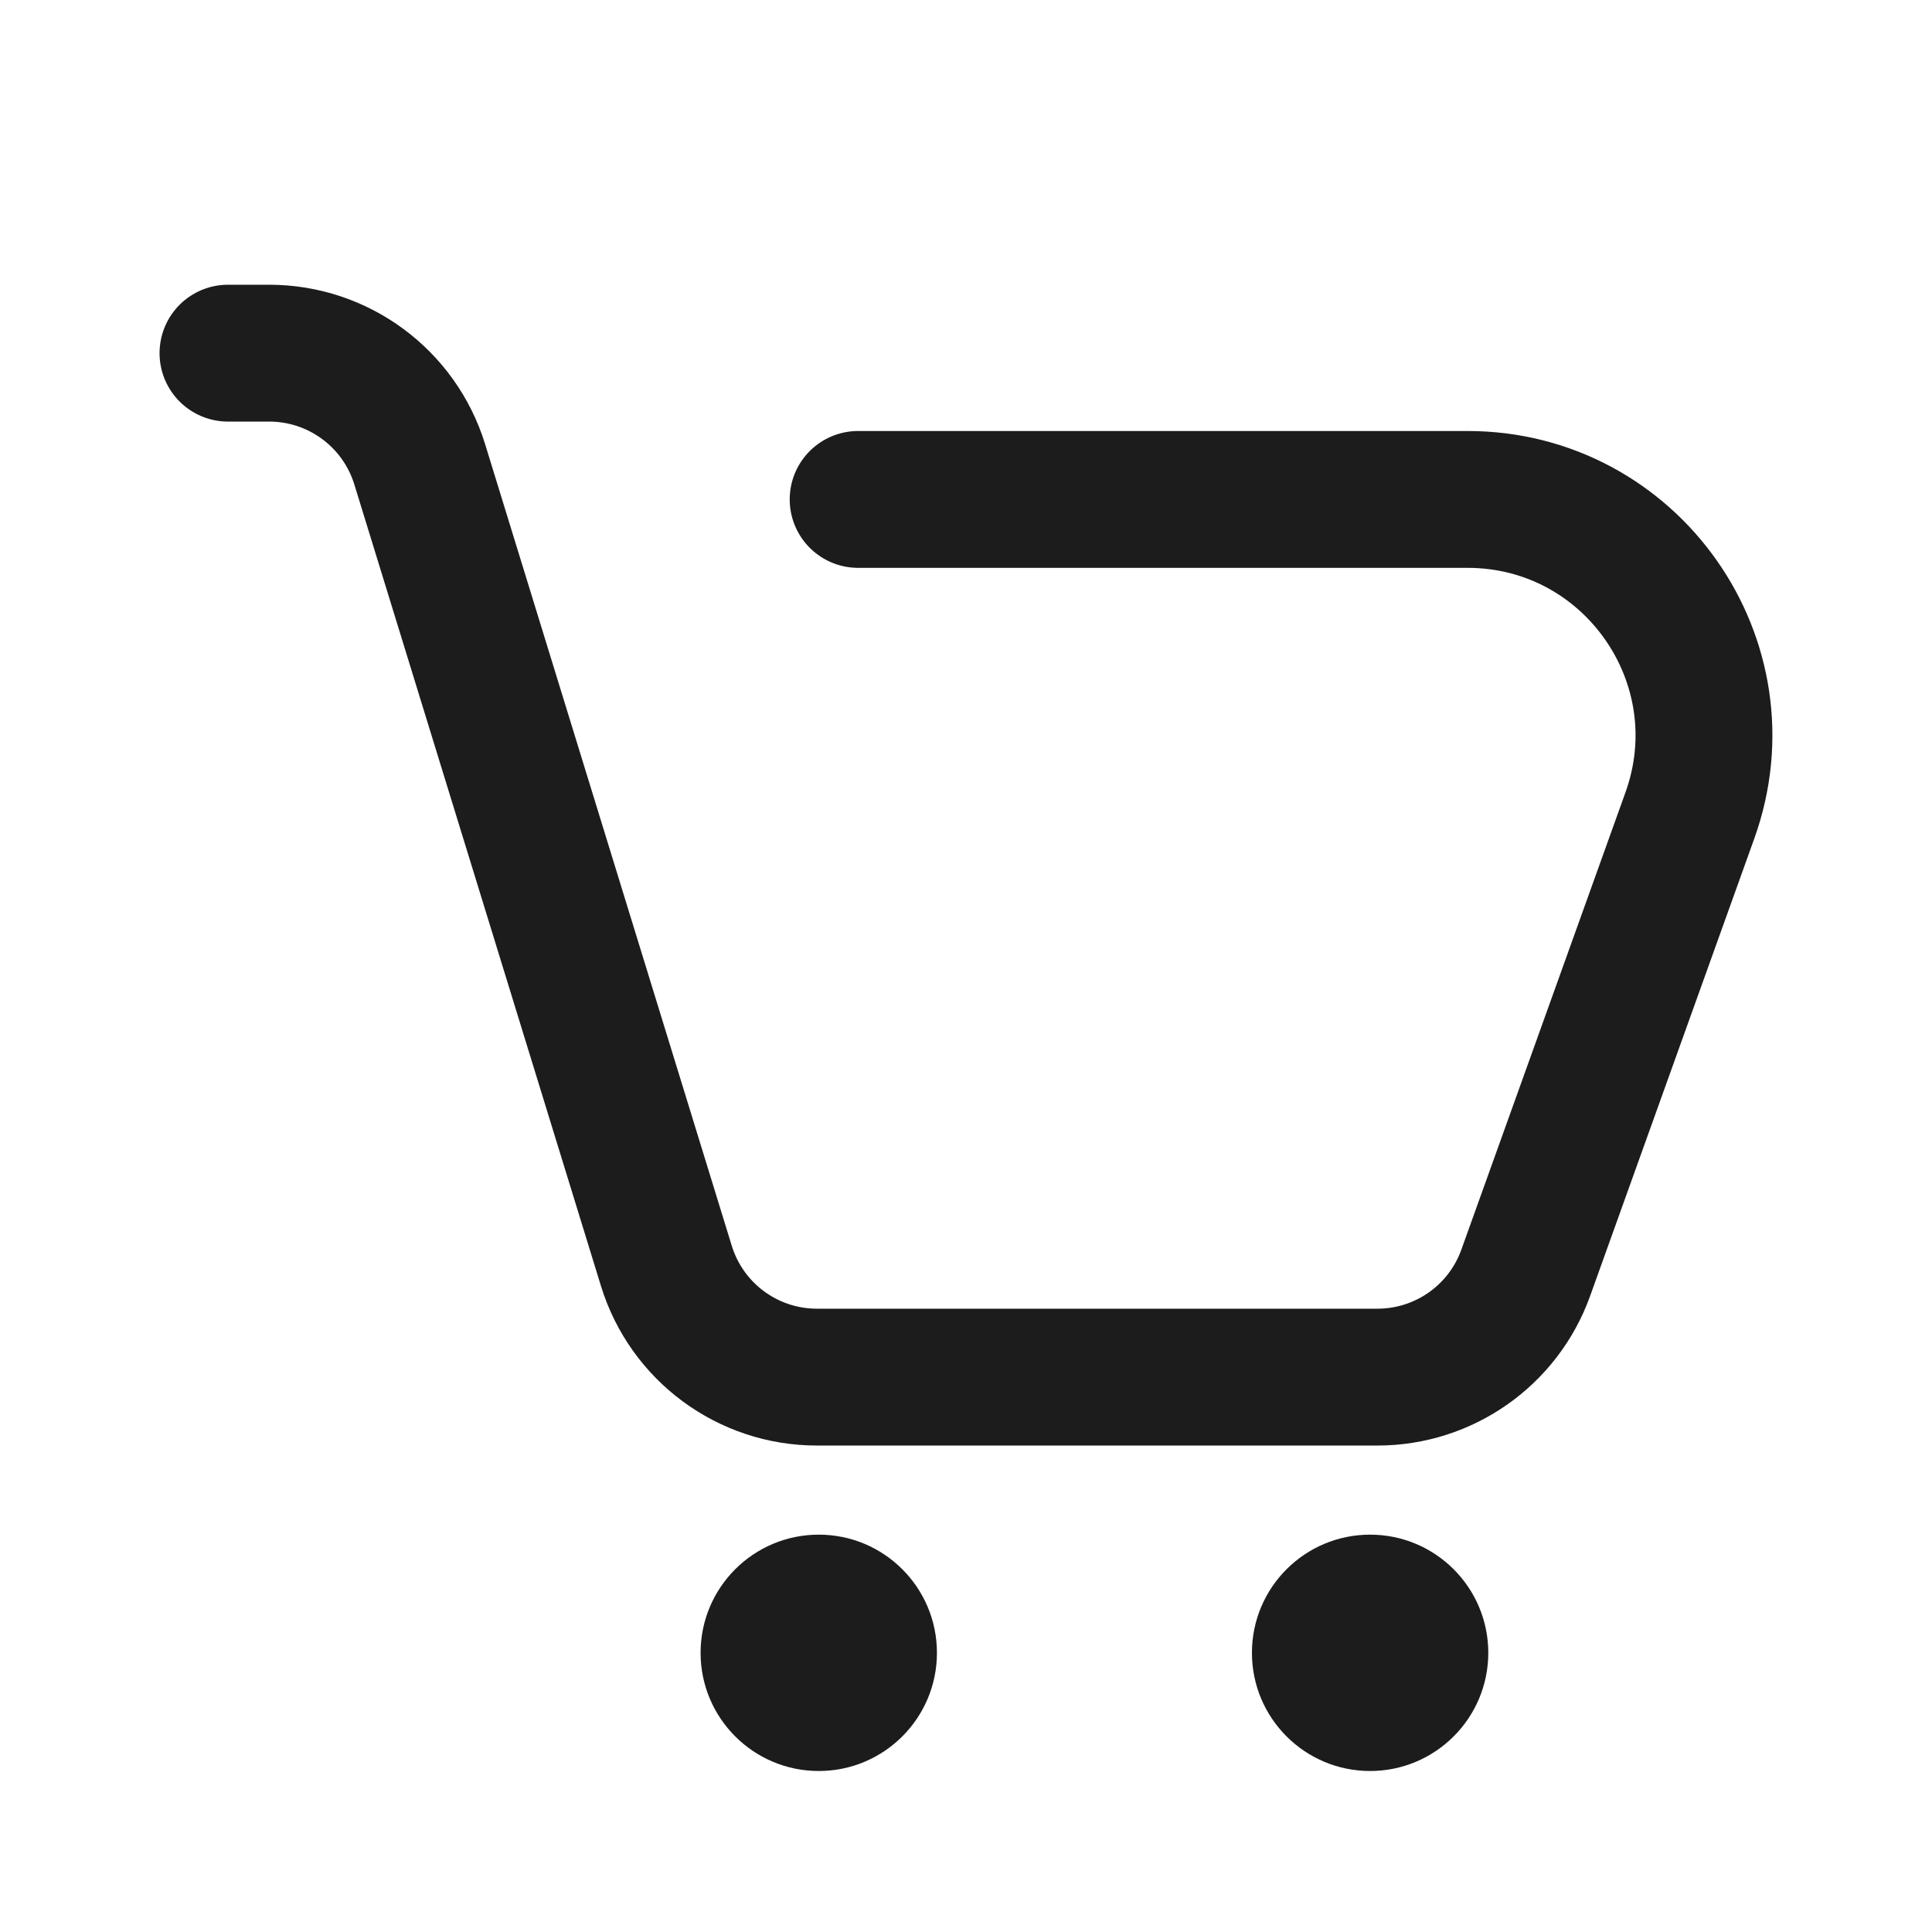
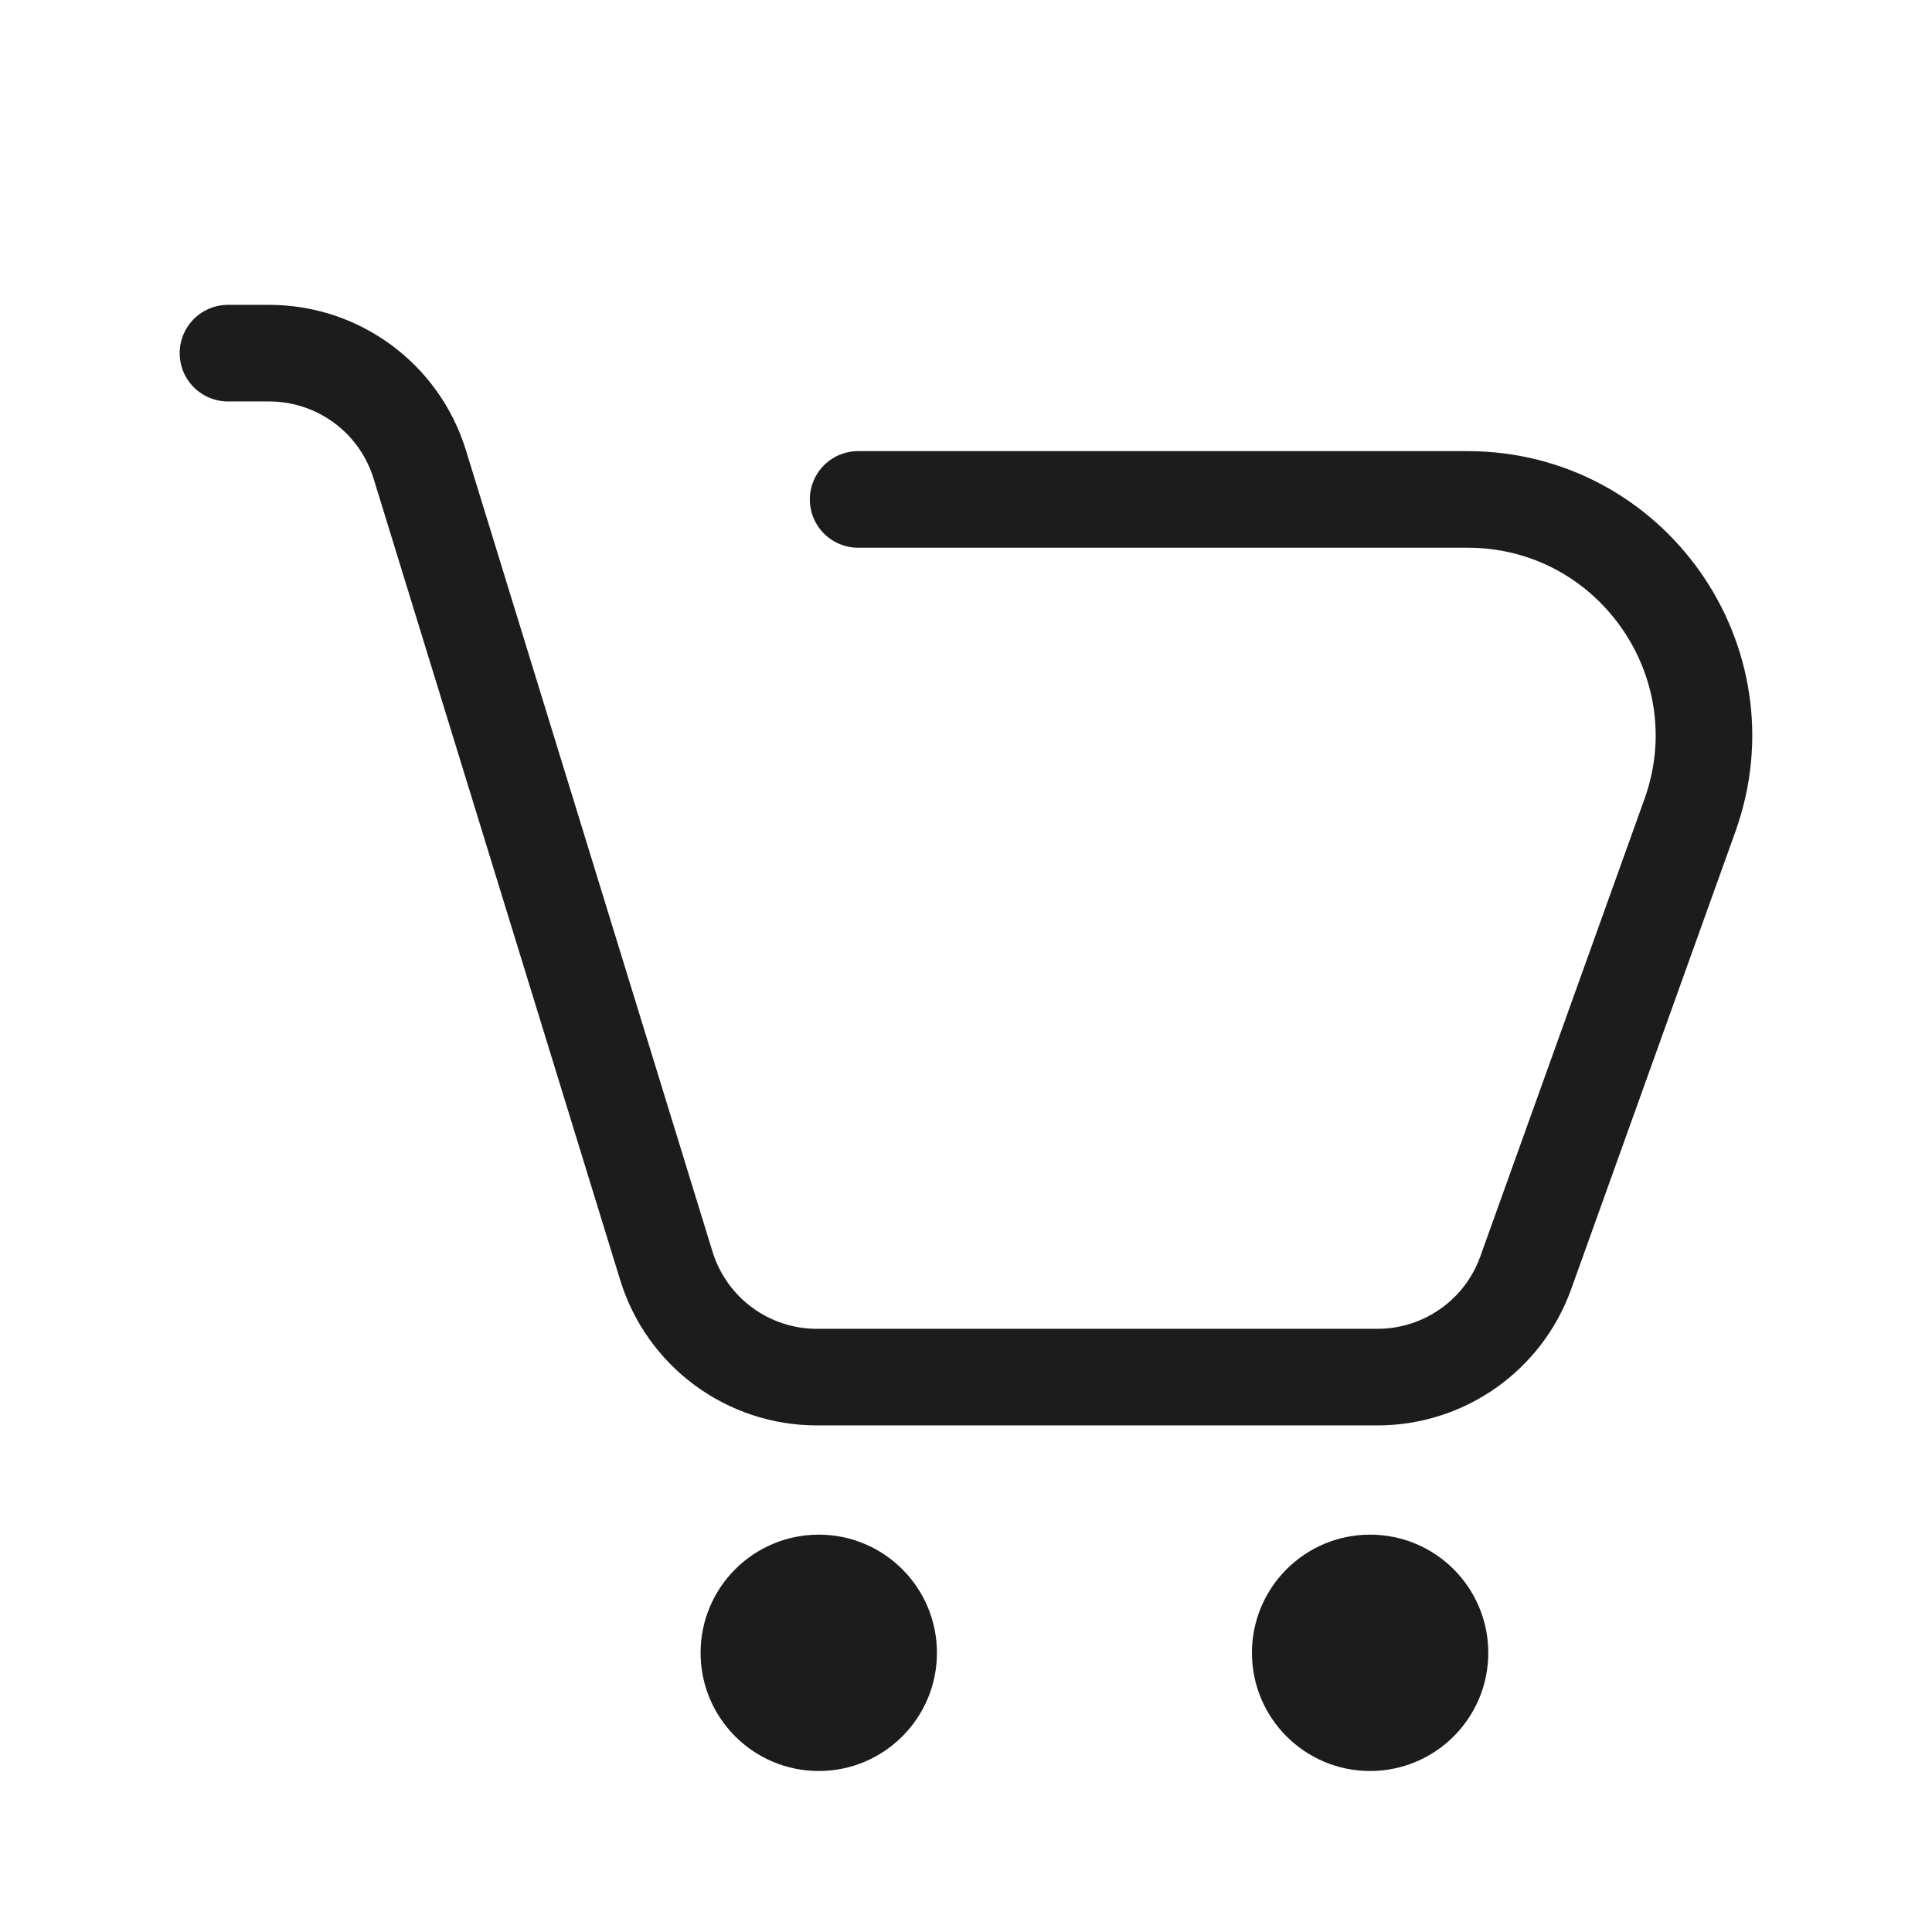
<svg xmlns="http://www.w3.org/2000/svg" width="26" height="26" viewBox="0 0 24 24" fill="none">
-   <path d="M2.832 4.387H3.343C4.203 4.387 4.961 4.947 5.214 5.768L8.278 15.726C8.531 16.547 9.289 17.107 10.148 17.107H17.111C17.937 17.107 18.674 16.589 18.953 15.812L20.992 10.131C21.679 8.219 20.262 6.204 18.23 6.204H10.66" stroke="#1C1C1C" stroke-width="1.7" stroke-linecap="round" />
+   <path d="M2.832 4.387H3.343C4.203 4.387 4.961 4.947 5.214 5.768L8.278 15.726C8.531 16.547 9.289 17.107 10.148 17.107H17.111C17.937 17.107 18.674 16.589 18.953 15.812L20.992 10.131C21.679 8.219 20.262 6.204 18.23 6.204H10.66" stroke="#1C1C1C" stroke-width="1.2" stroke-linecap="round" />
  <circle cx="10.171" cy="20.532" r="1.468" fill="#1C1C1C" />
  <circle cx="17.02" cy="20.532" r="1.468" fill="#1C1C1C" />
</svg>
